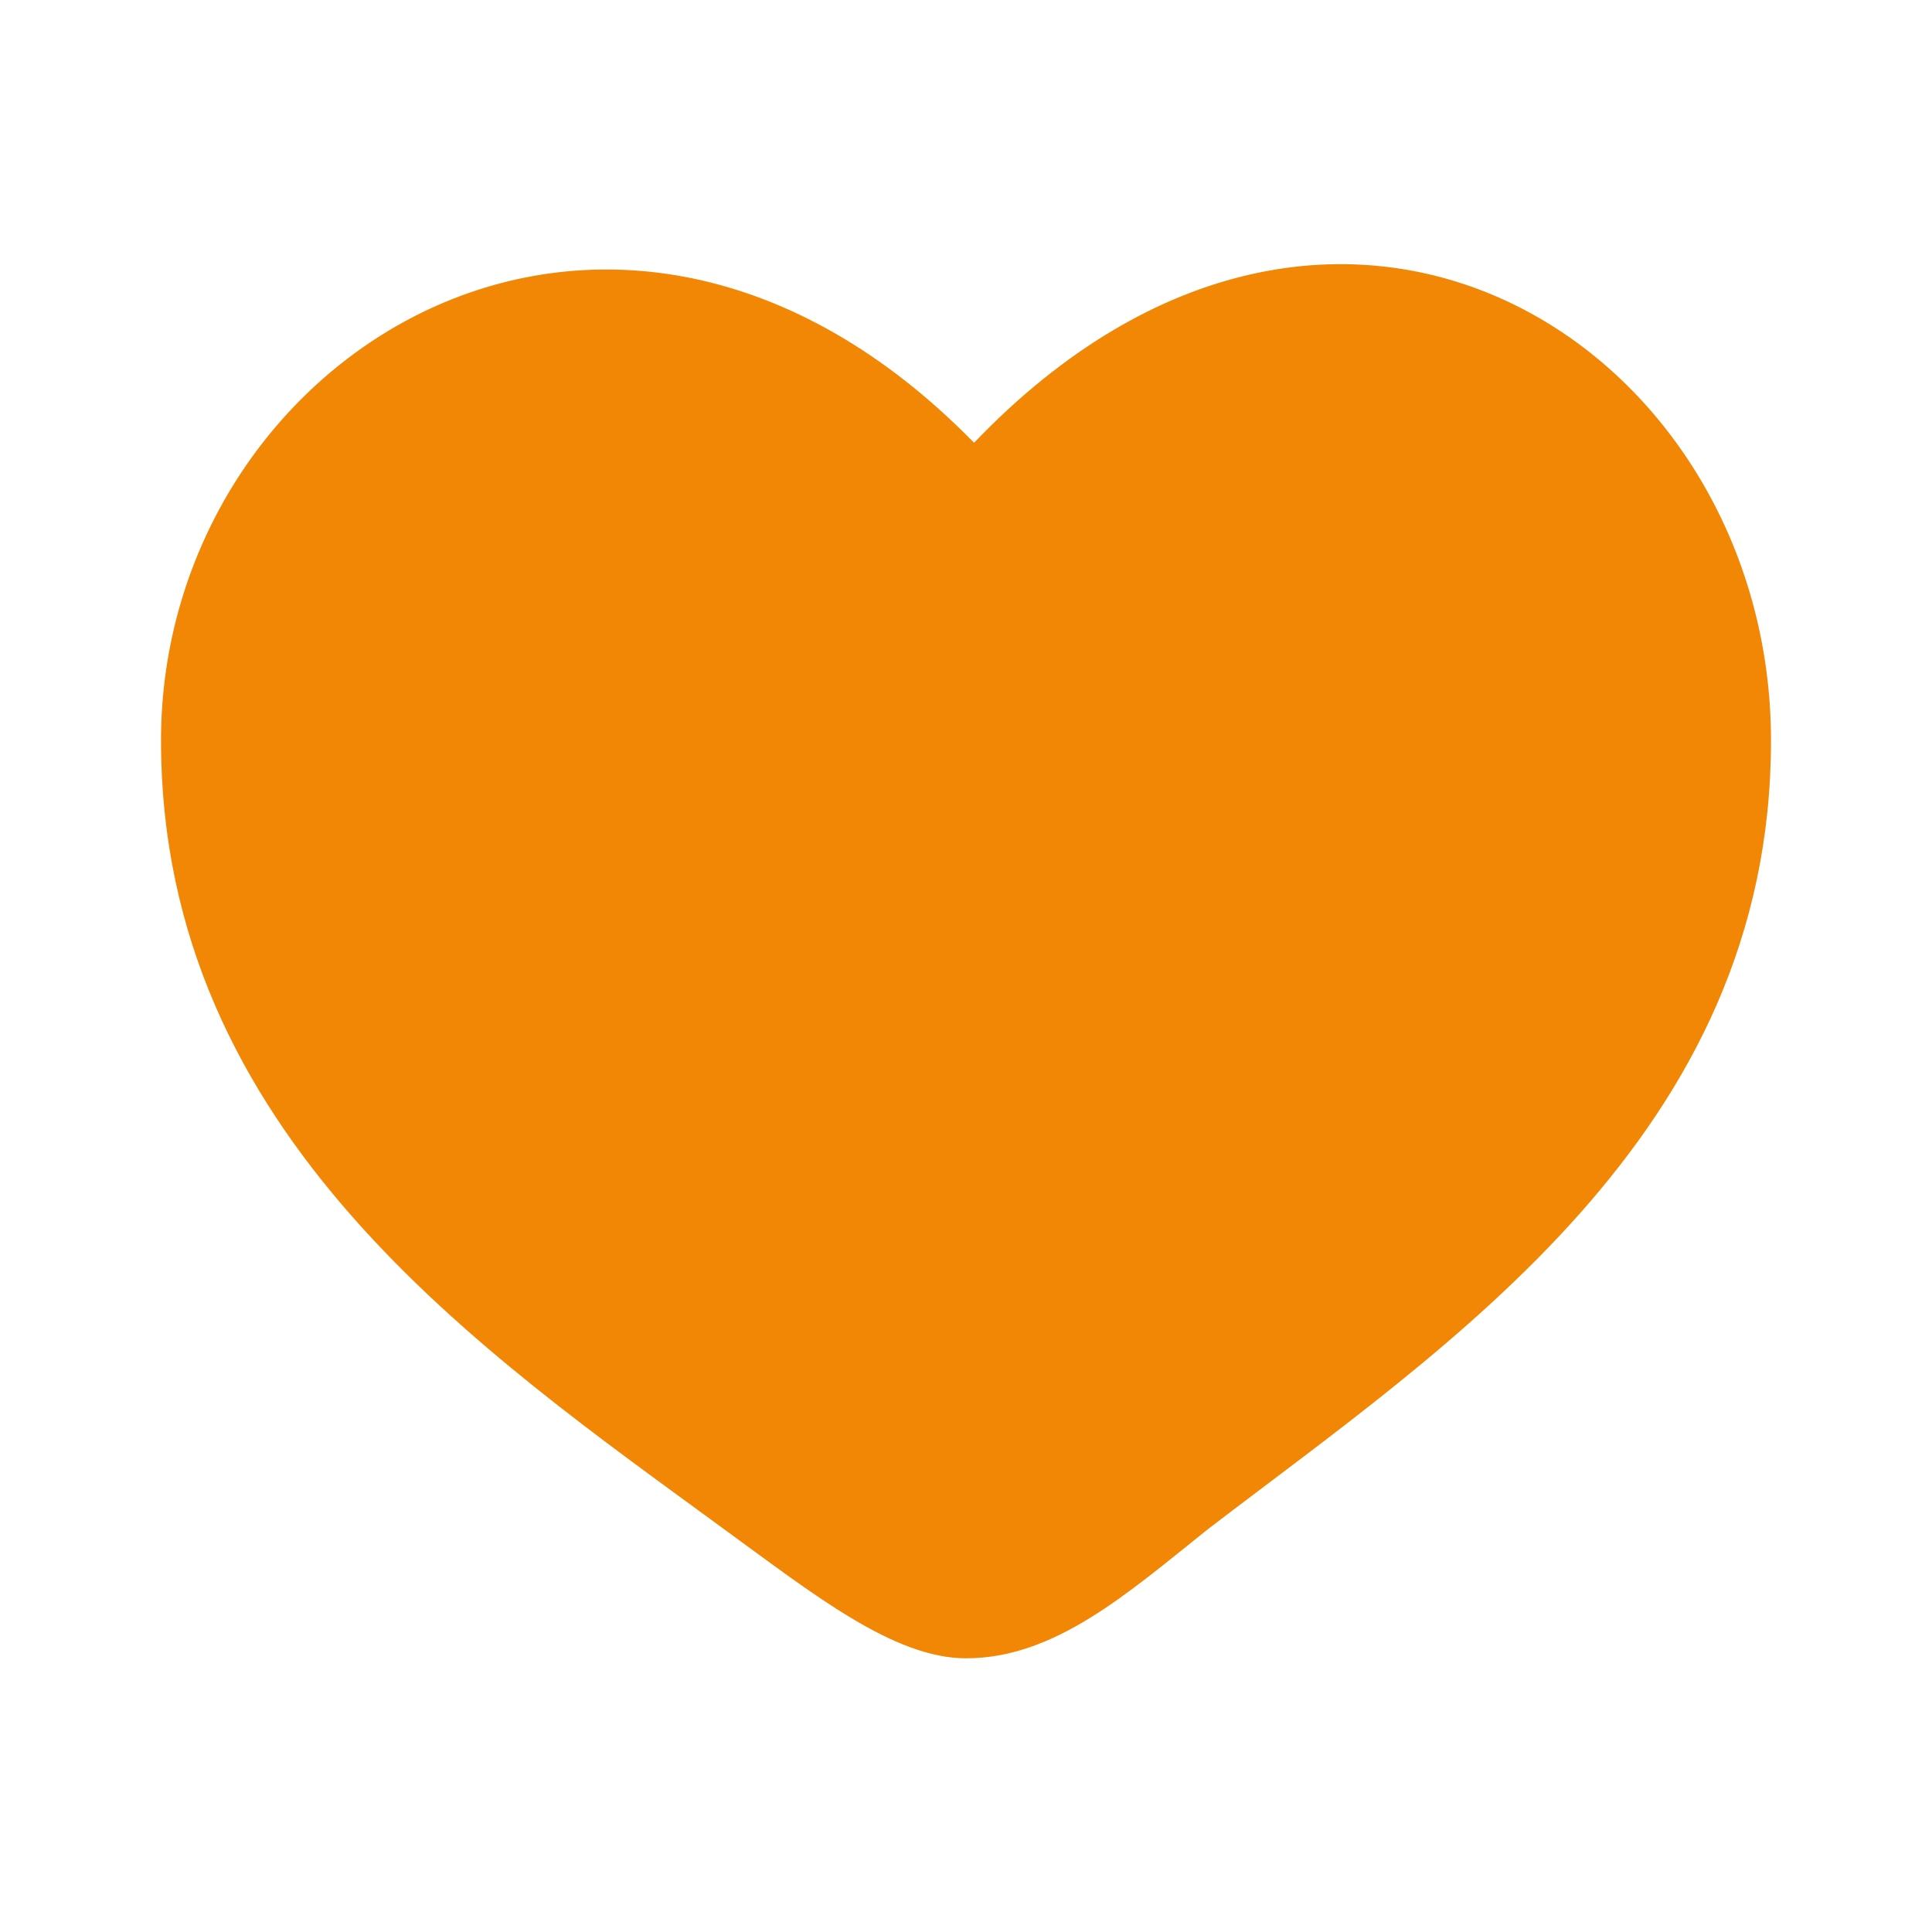
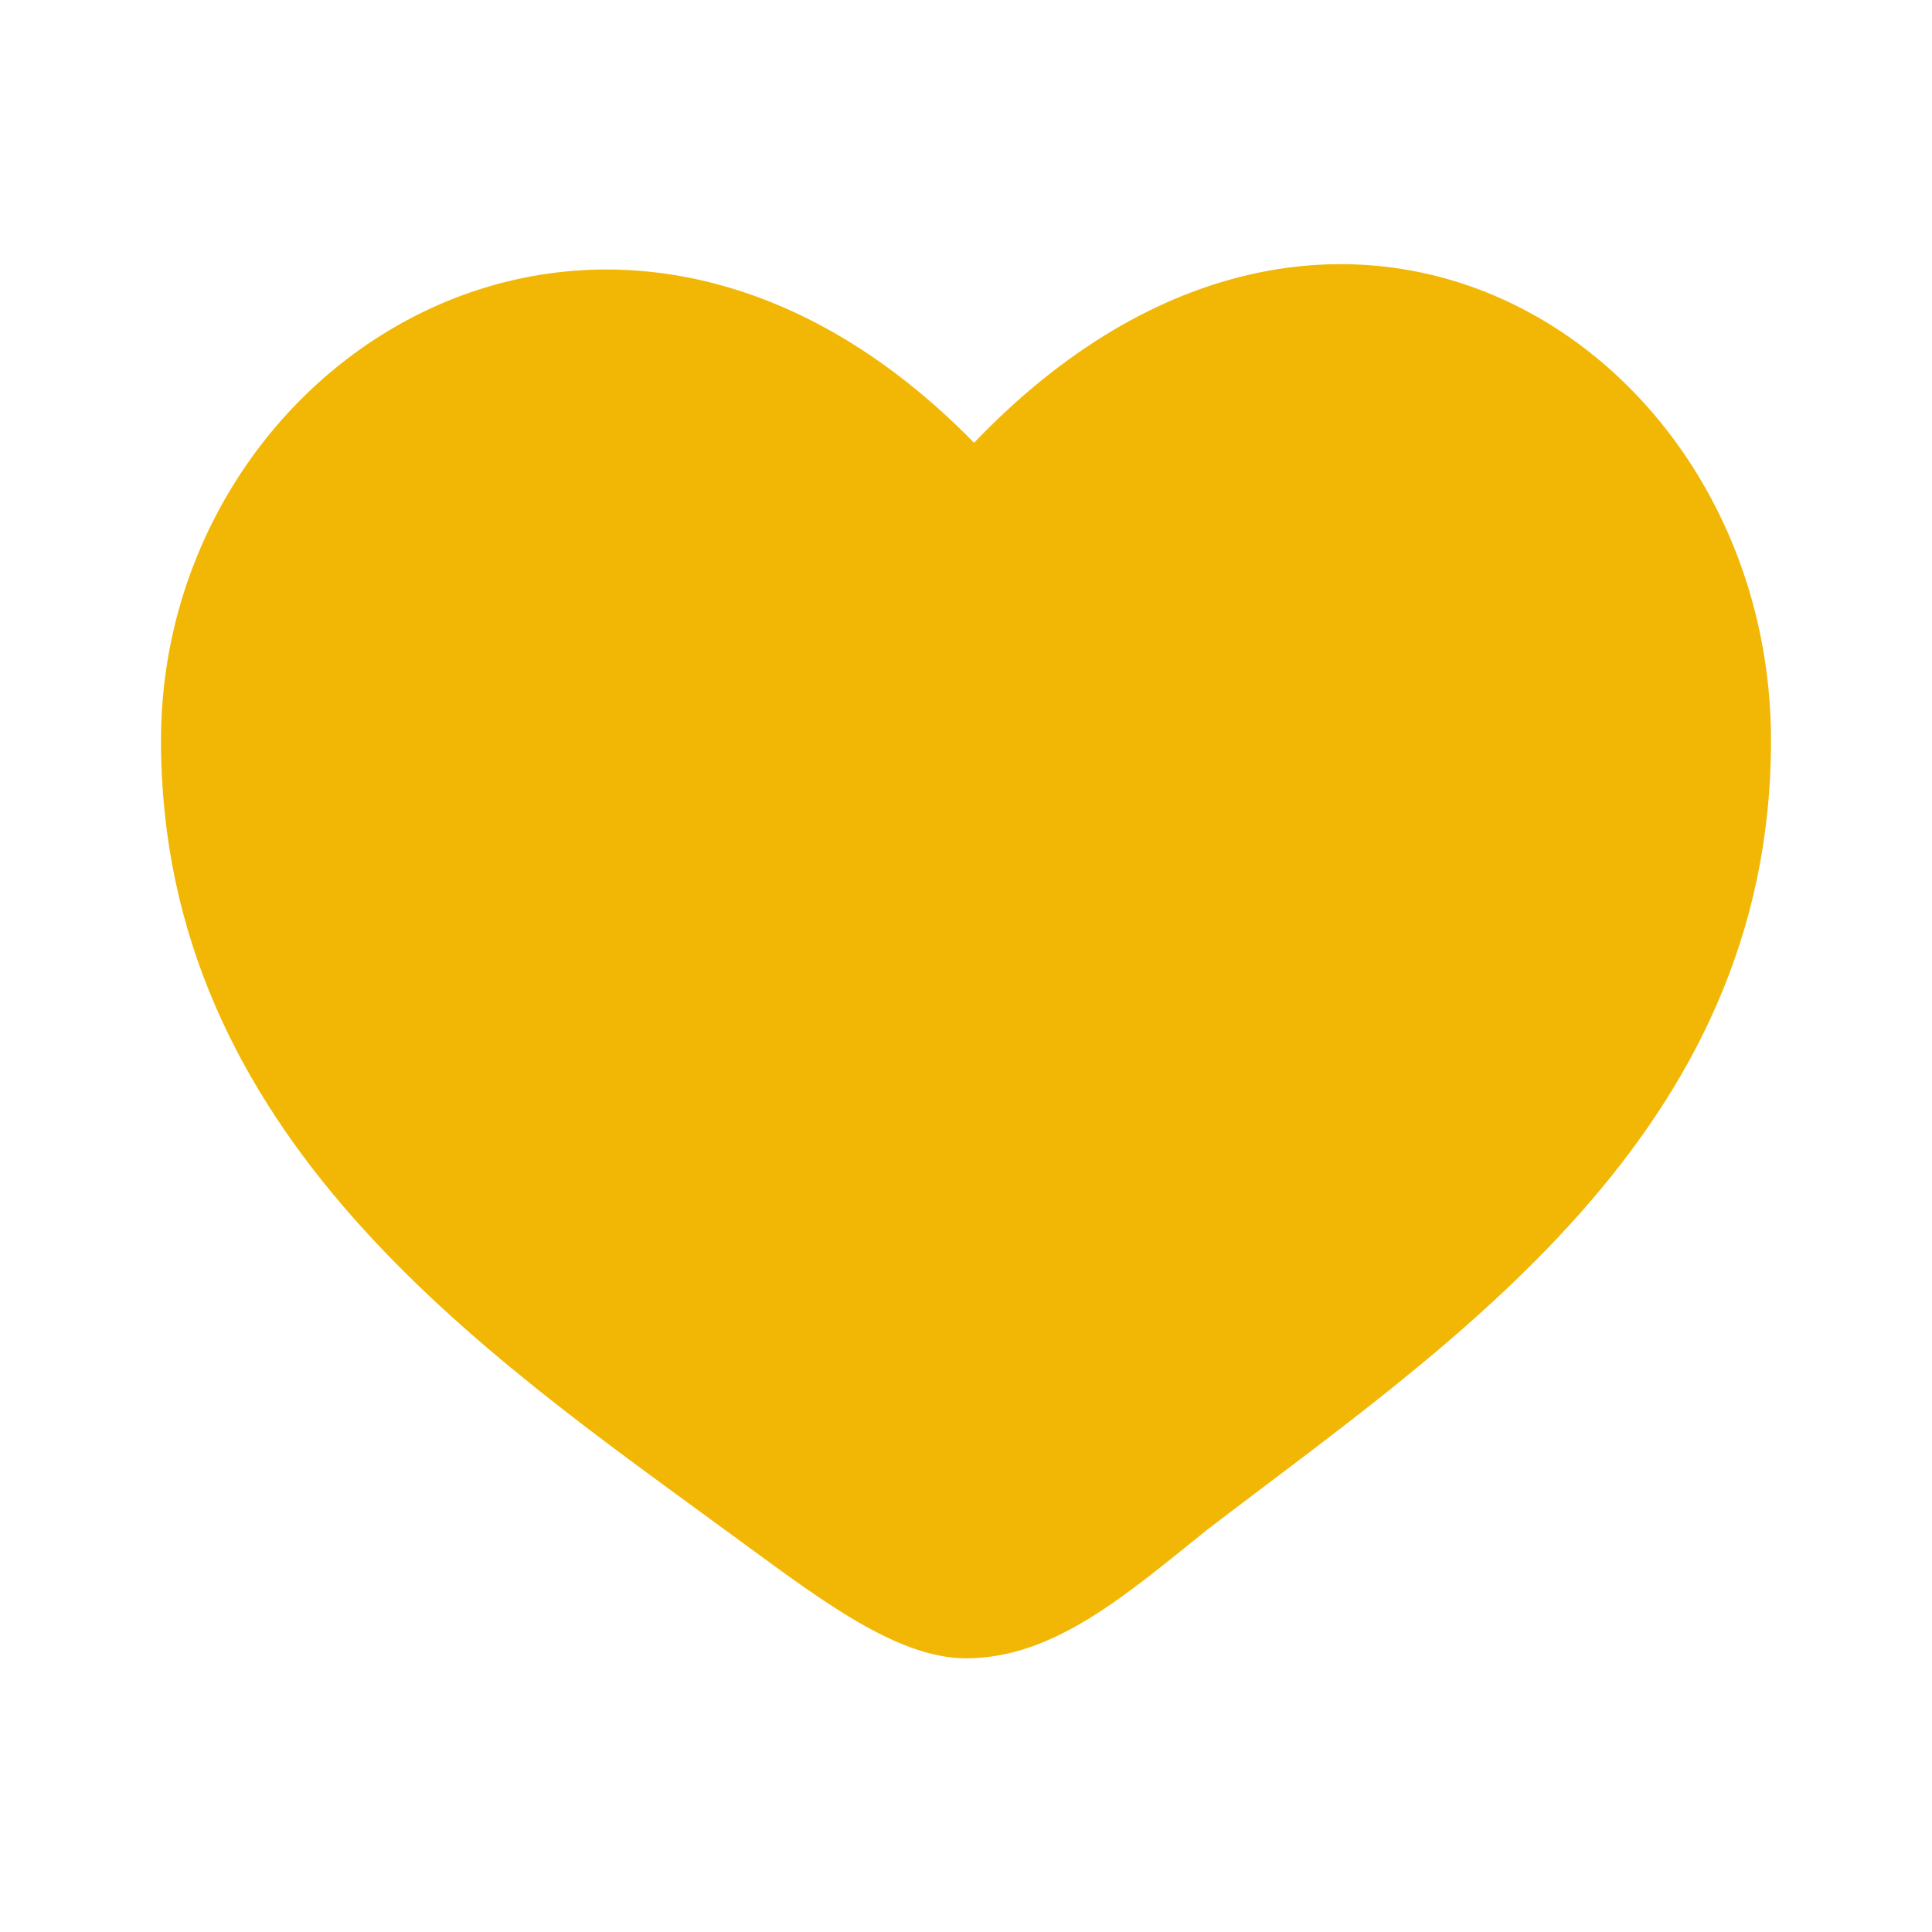
<svg xmlns="http://www.w3.org/2000/svg" version="1.1" id="Layer_1" x="0px" y="0px" viewBox="0 0 24 24" style="enable-background:new 0 0 24 24;" xml:space="preserve">
  <style type="text/css">
- 	.st0{fill:#F28705;}
+ 	.st0{fill:#F2B705;}
</style>
  <path class="st0" d="M2,9.2c0,4.9,4,7.6,7,9.8c1.1,0.8,2.1,1.6,3,1.6c1.1,0,2-0.8,3-1.6c3-2.3,7-4.9,7-9.8s-5.4-8.4-9.9-3.7  C7.6,0.9,2,4.4,2,9.2z" />
</svg>
